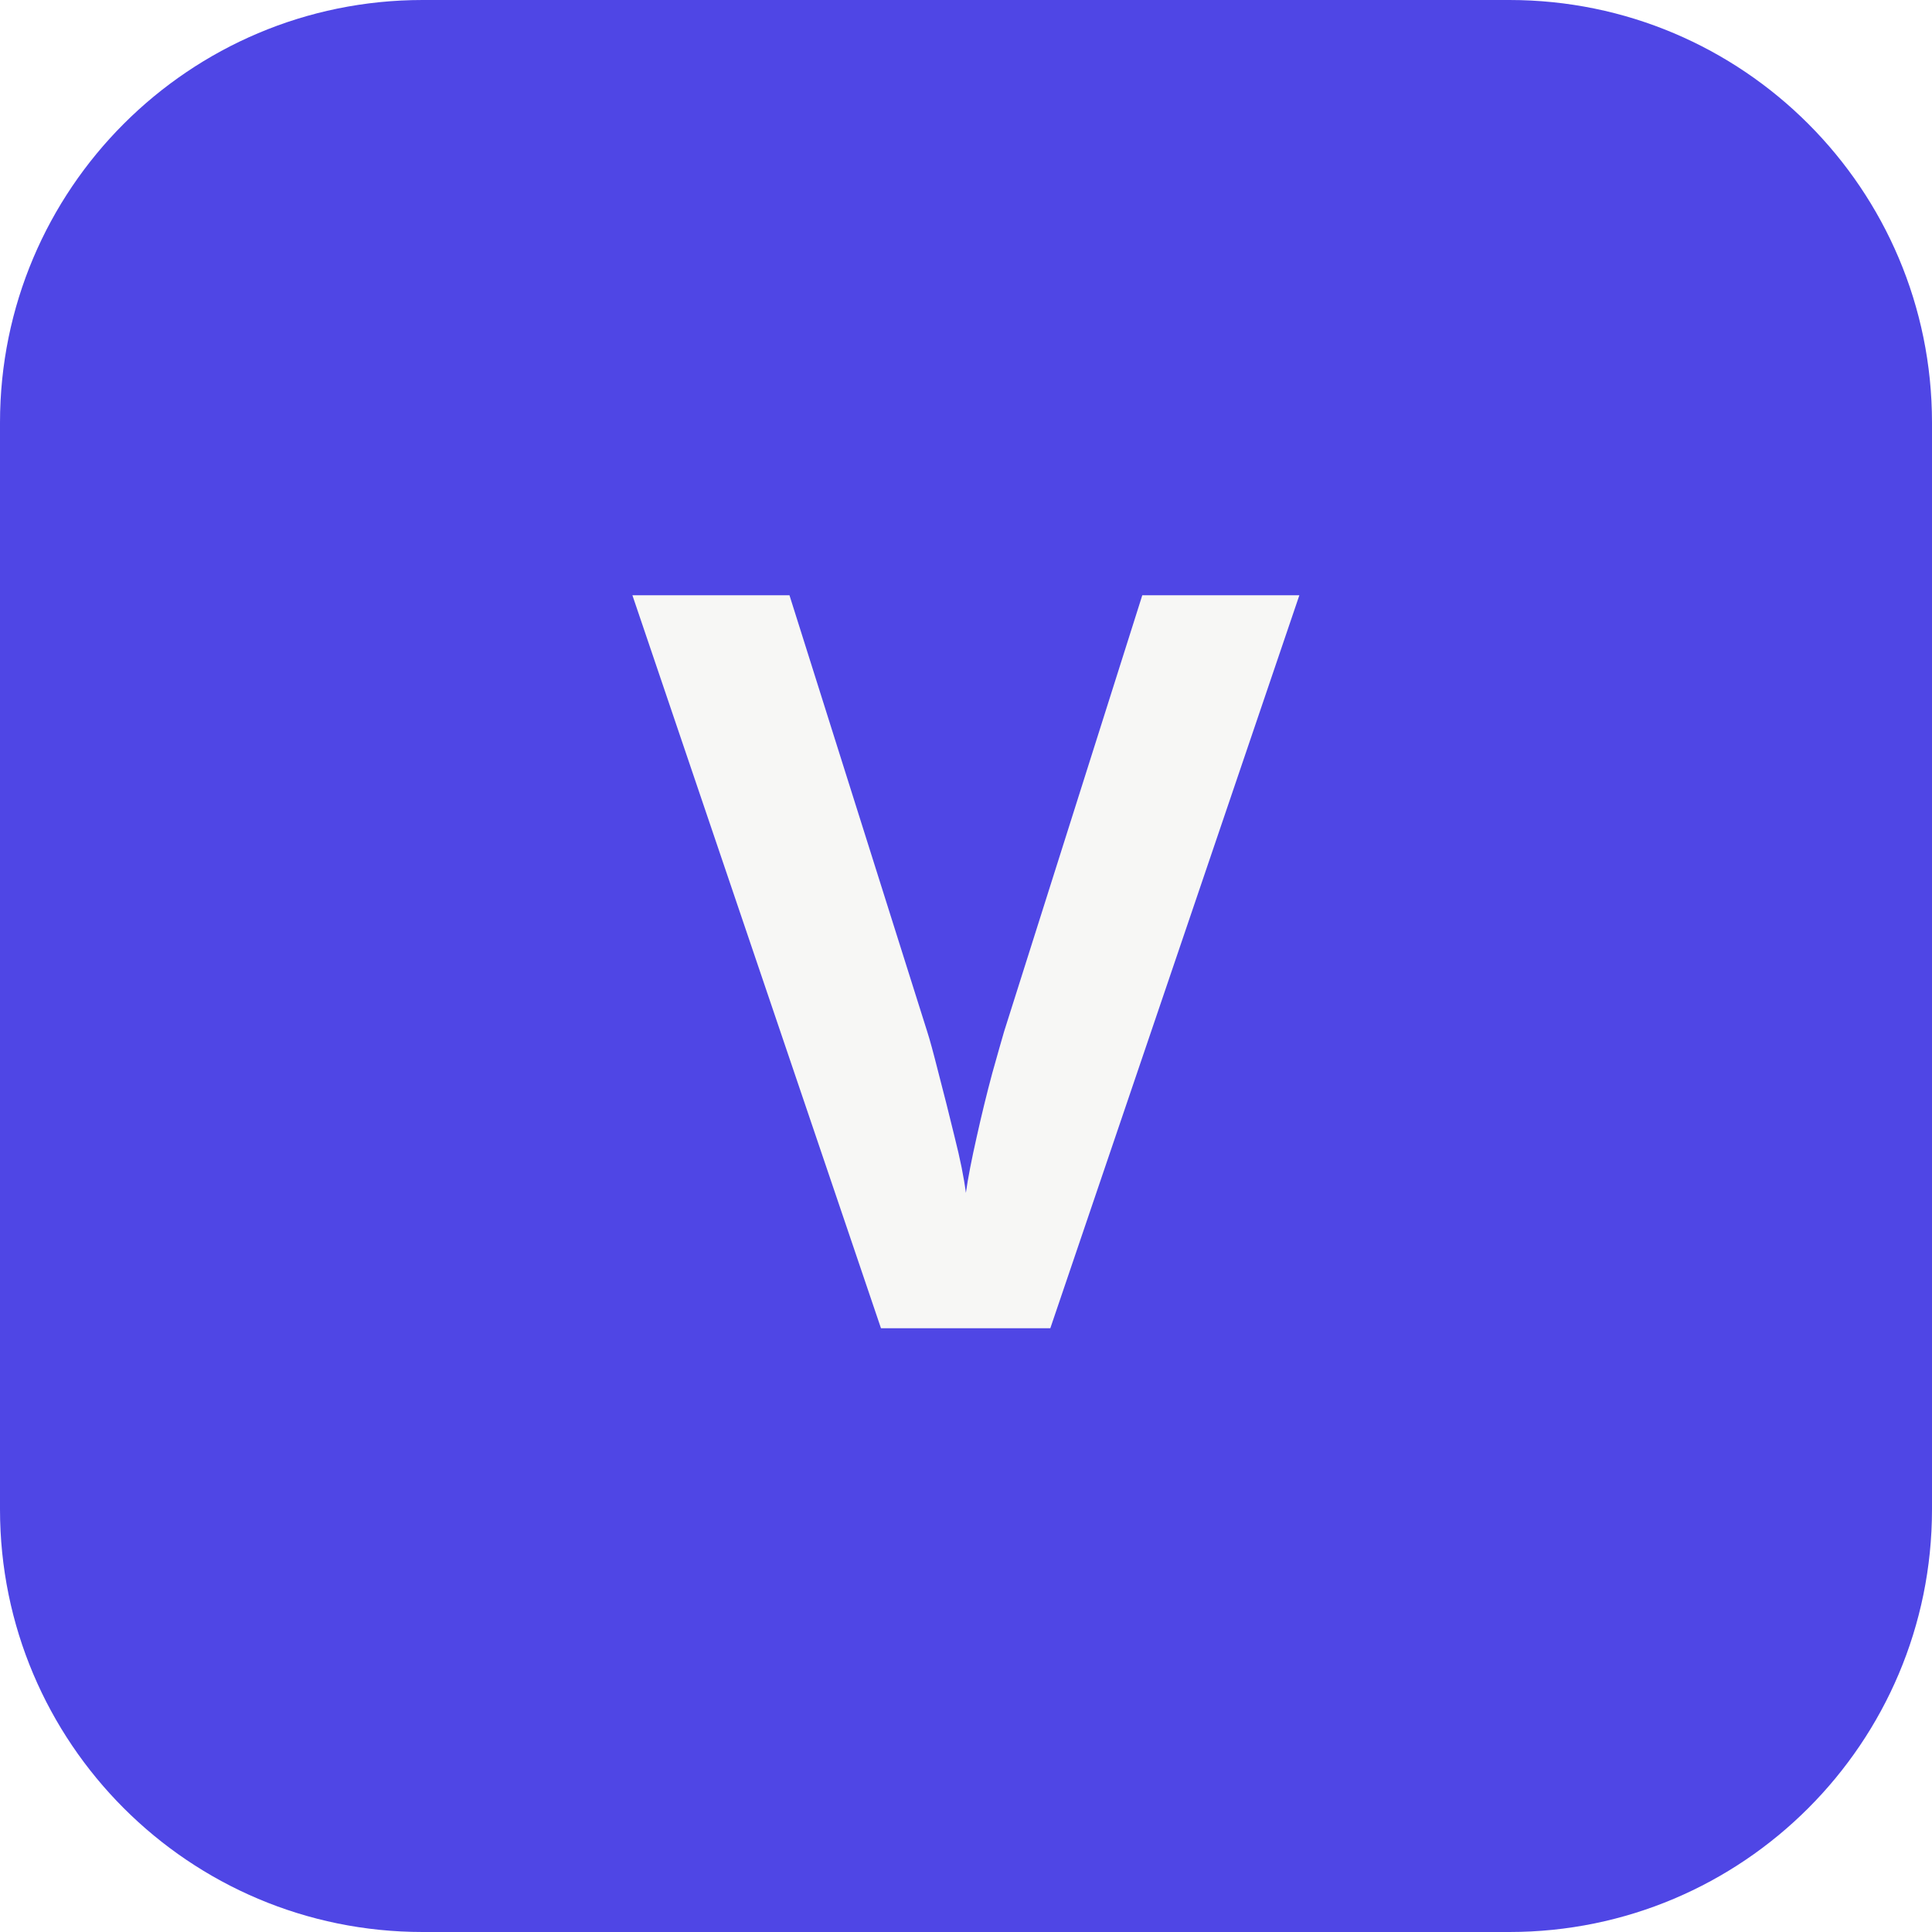
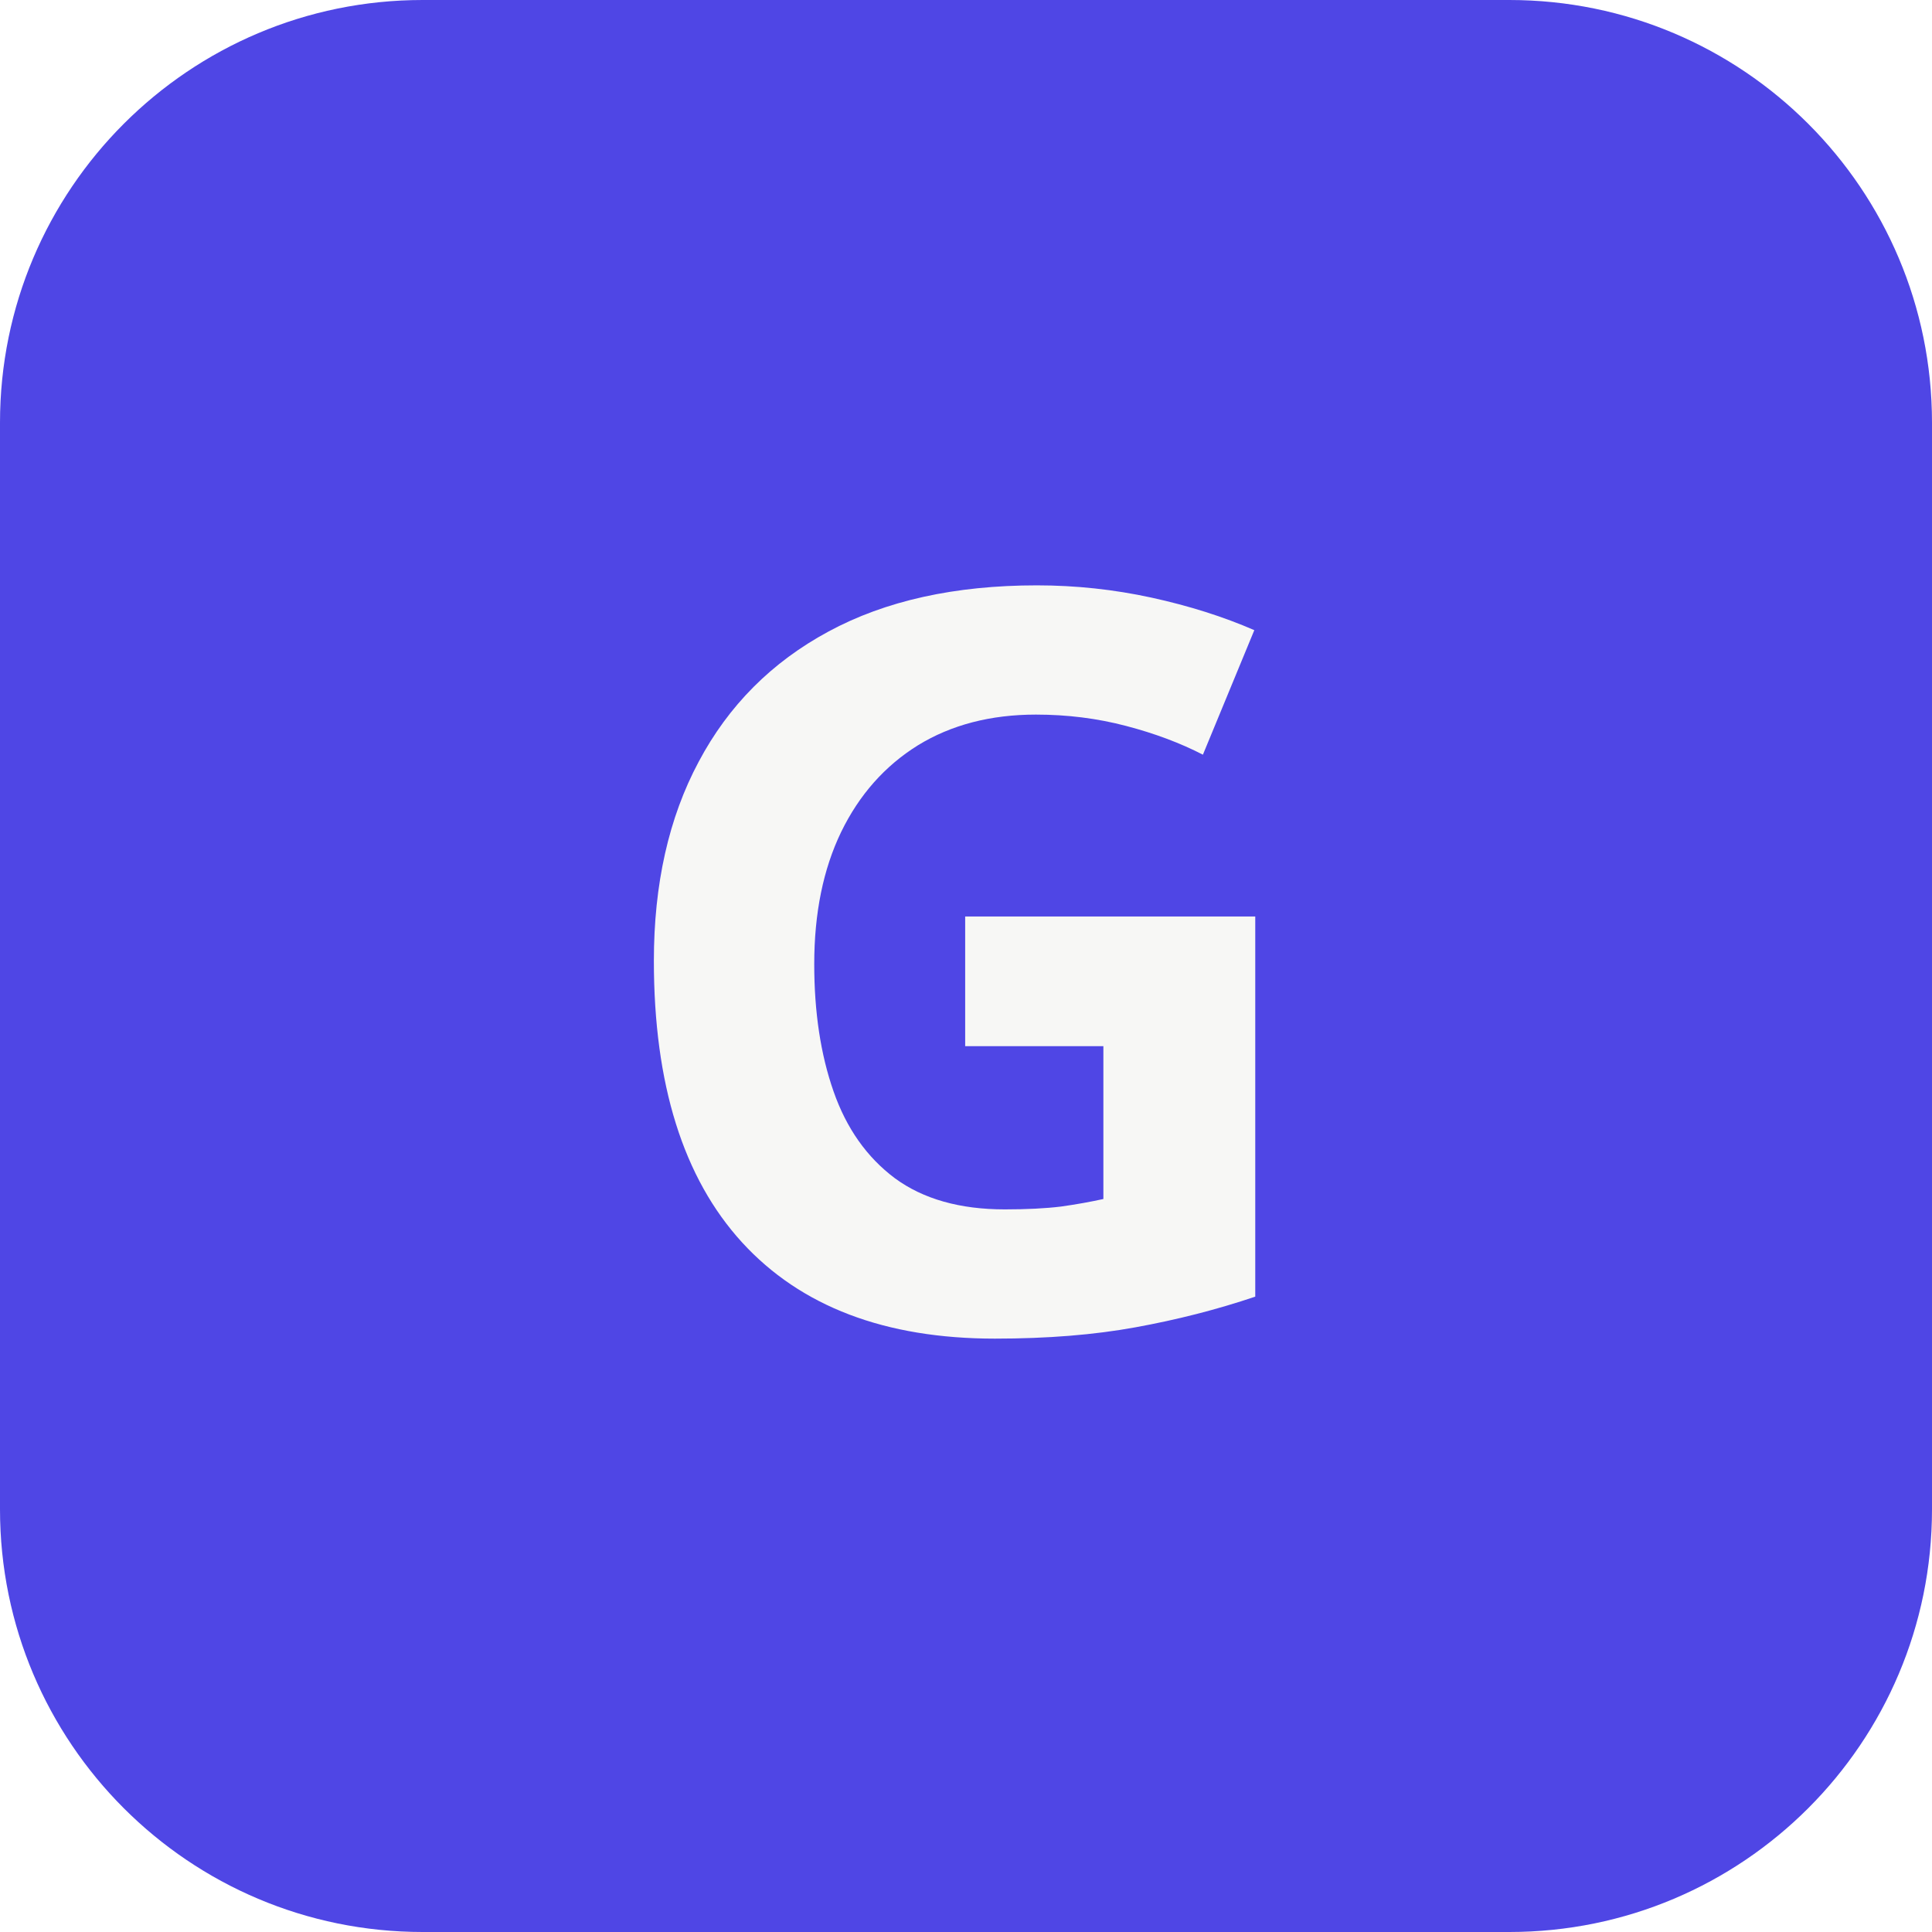
<svg xmlns="http://www.w3.org/2000/svg" viewBox="0 0 64 64">
  <rect width="64" height="64" rx="14" fill="#4f46e5" data-accent="fill" />
-   <text x="32" y="44" font-family="system-ui,sans-serif" font-size="34" font-weight="700" fill="#f7f7f5" text-anchor="middle">V</text>
+   <text x="32" y="44" font-family="system-ui,sans-serif" font-size="34" font-weight="700" fill="#f7f7f5" text-anchor="middle">G</text>
</svg>
